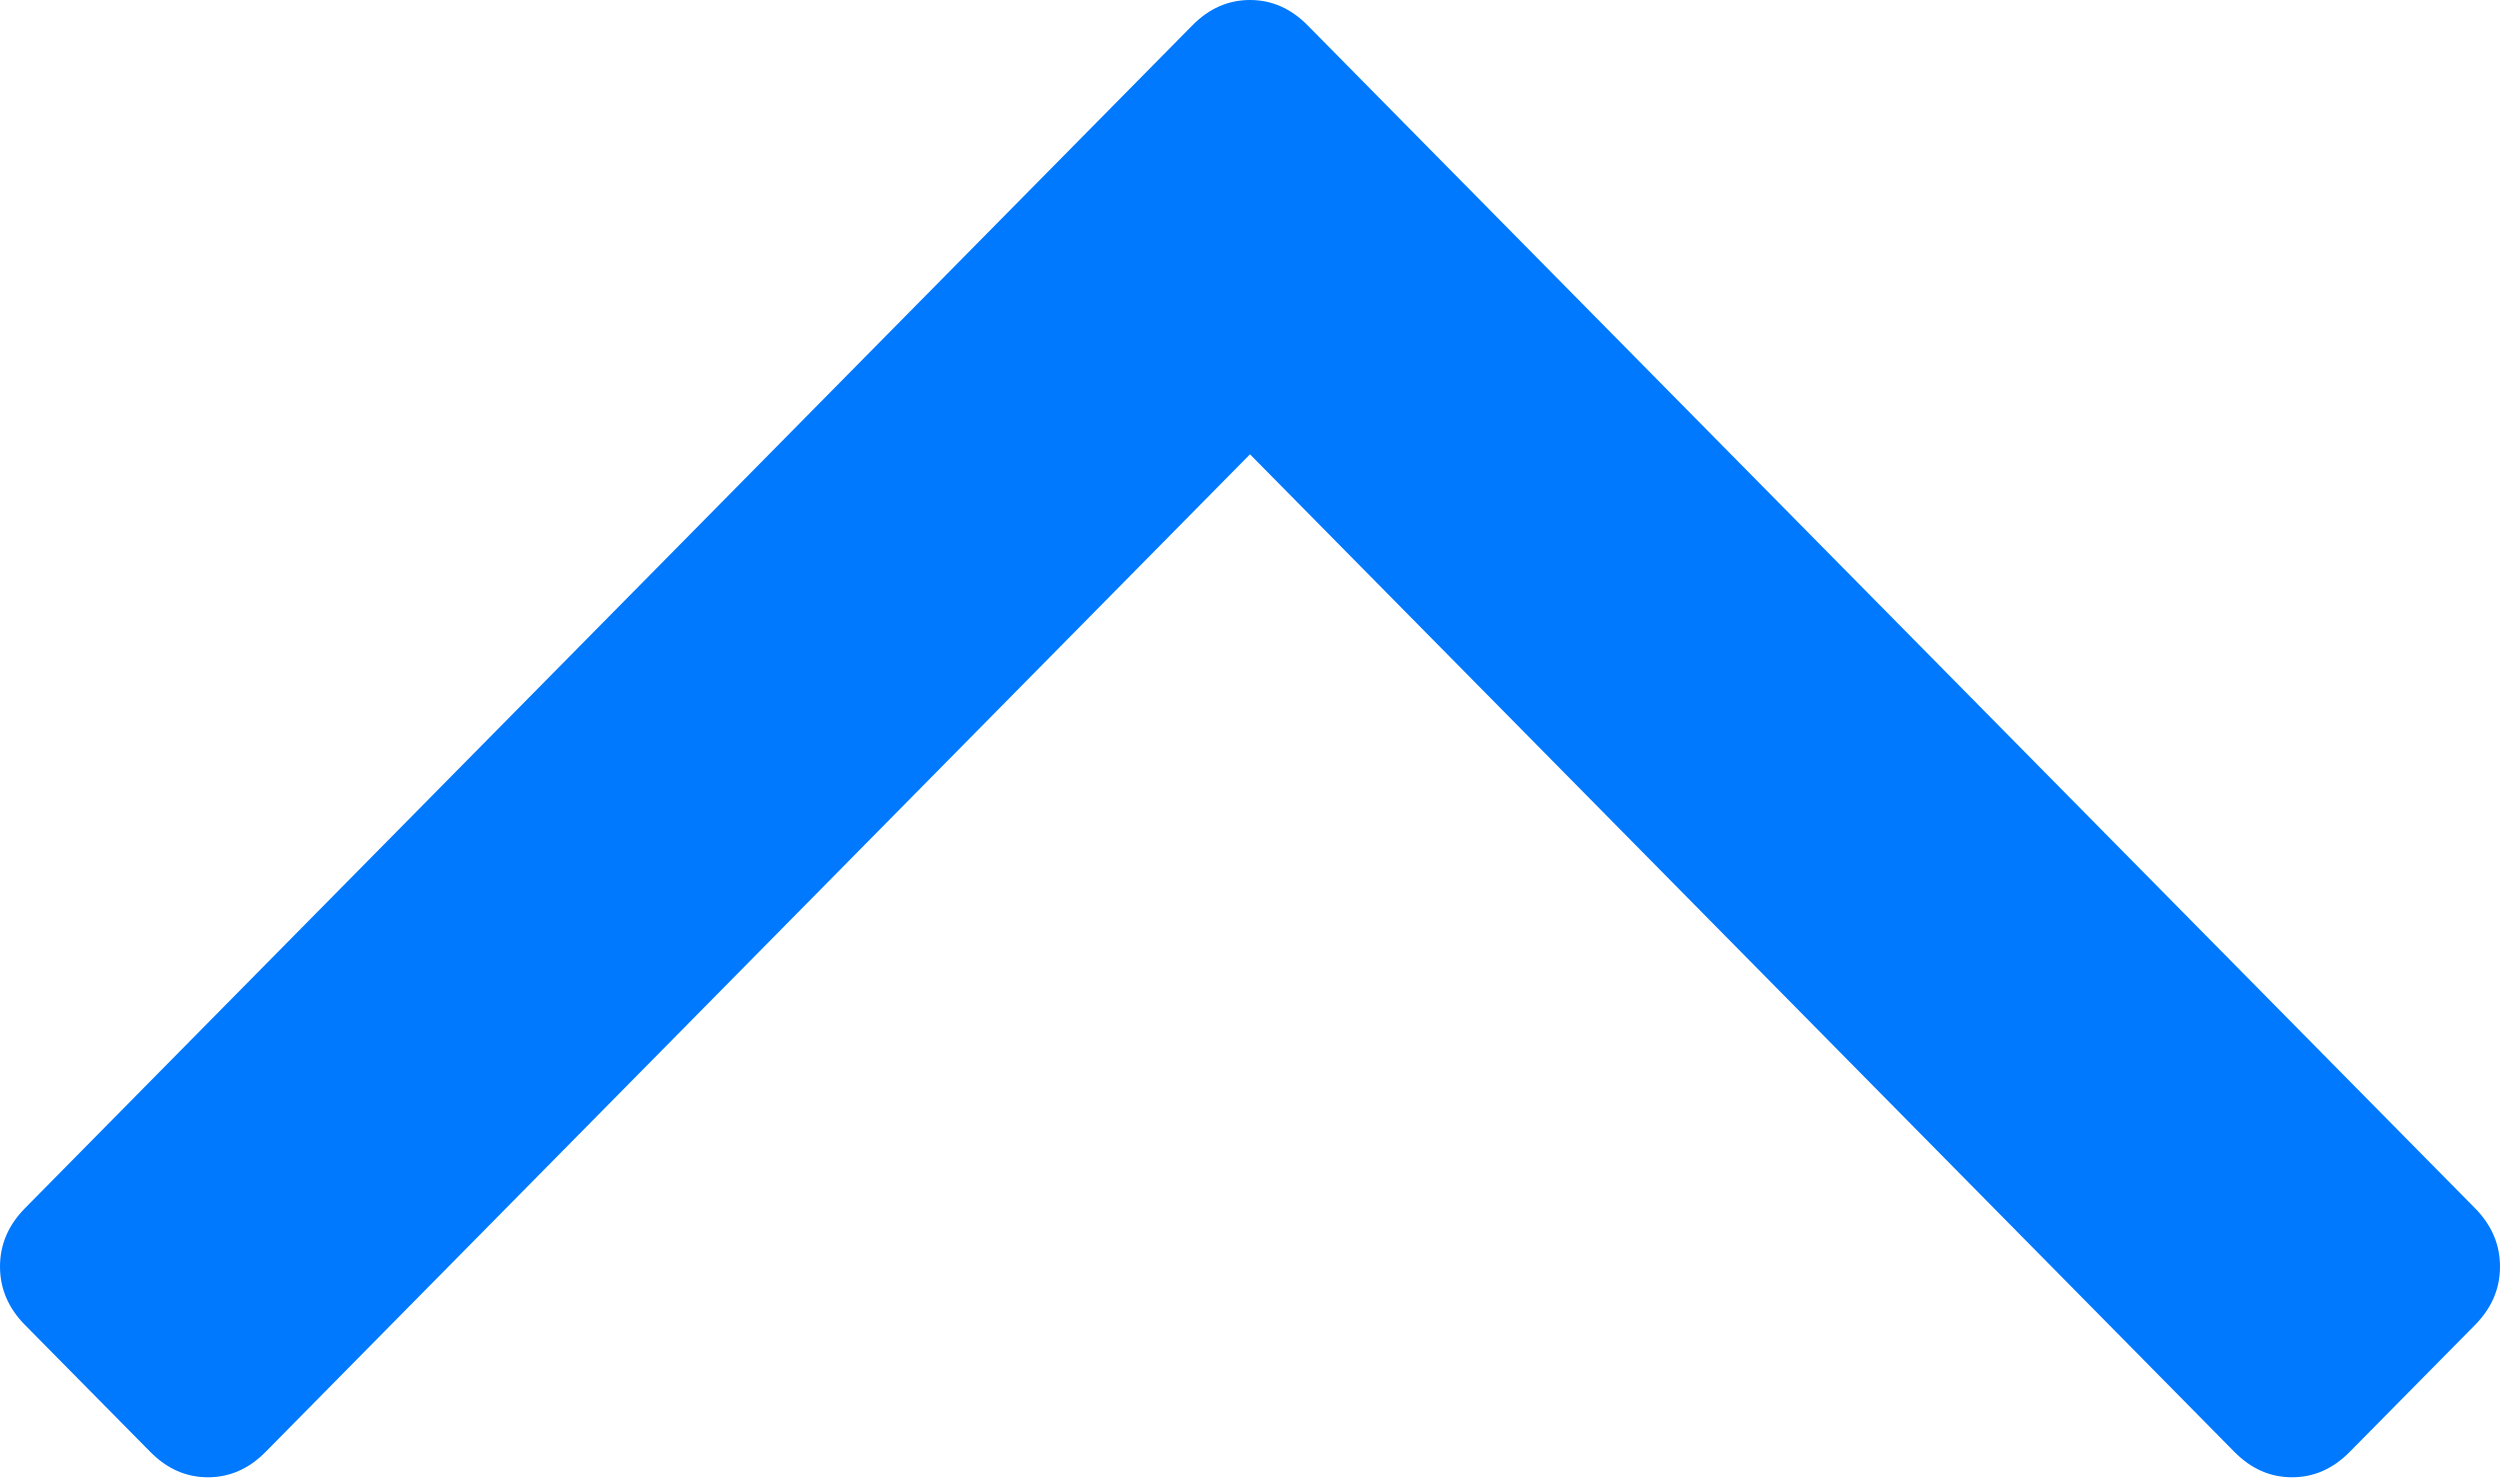
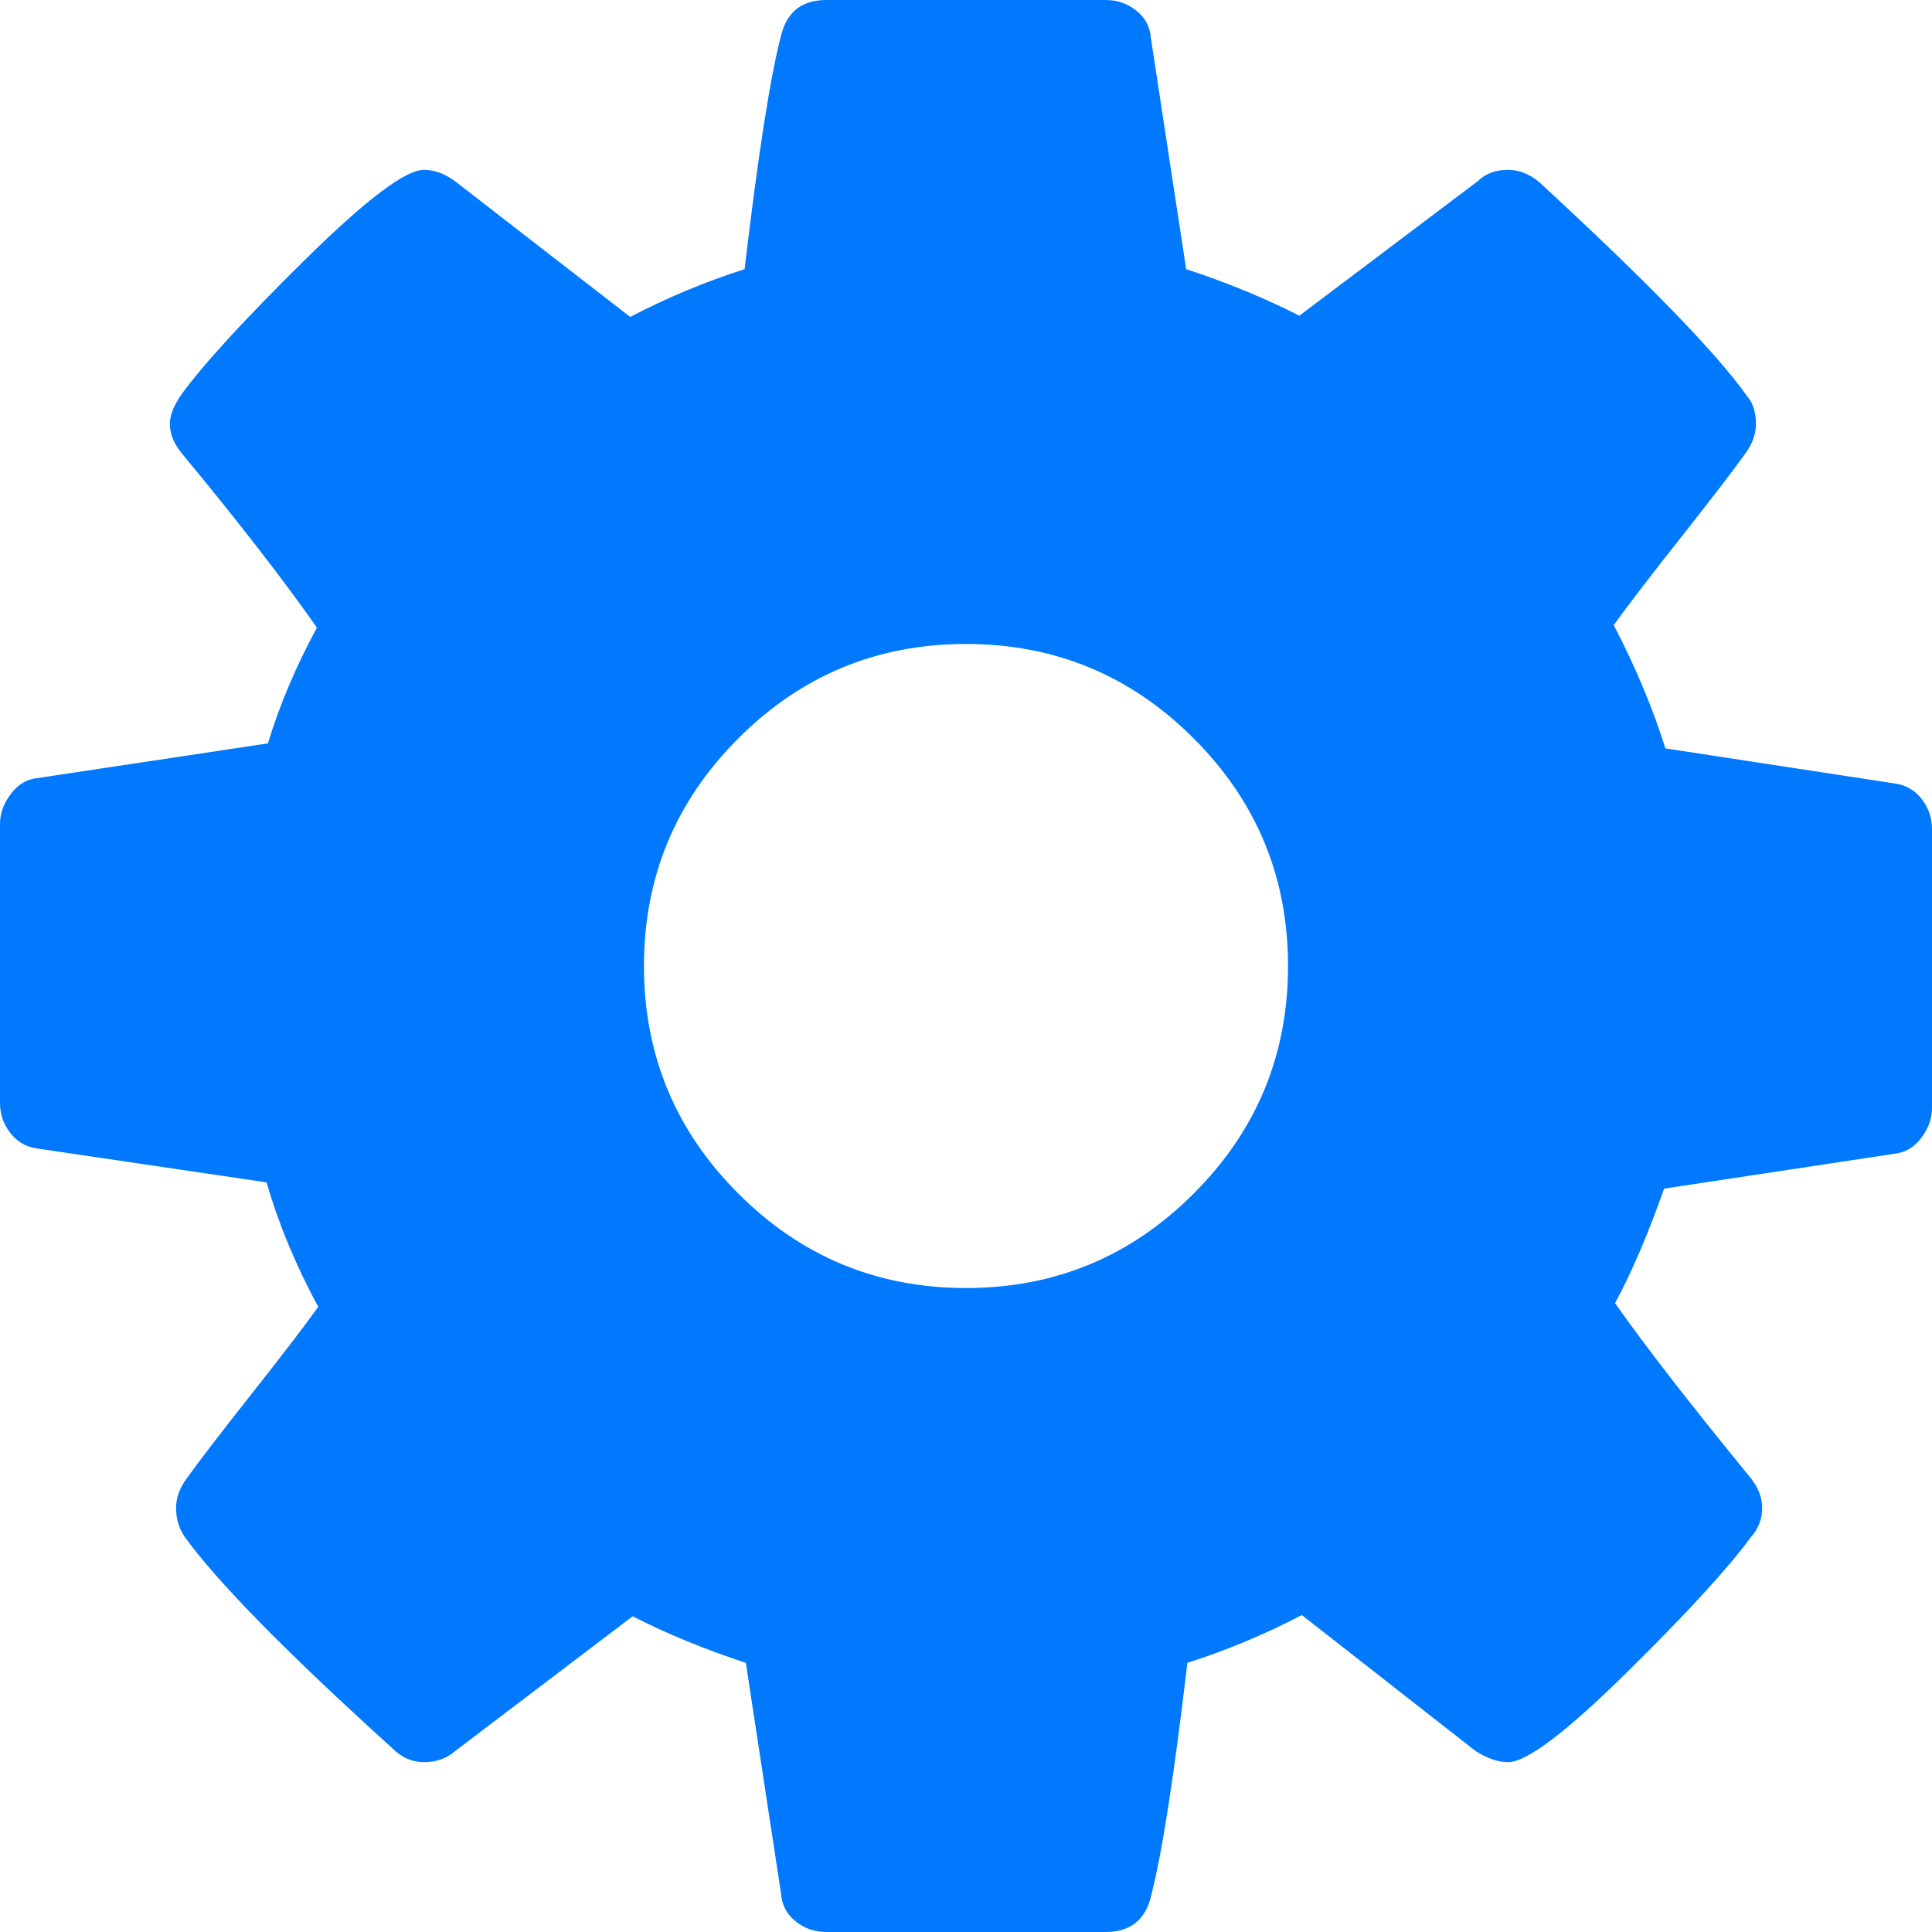
- <svg xmlns="http://www.w3.org/2000/svg" version="1.1" width="22px" height="13px">
-   <g transform="matrix(1 0 0 1 -590 -201 )">
-     <path d="M 21.78 10.632  C 21.927 10.781  22 10.952  22 11.146  C 22 11.34  21.927 11.511  21.78 11.66  L 20.677 12.777  C 20.53 12.926  20.361 13  20.17 13  C 19.979 13  19.81 12.926  19.663 12.777  L 11 3.998  L 2.337 12.777  C 2.19 12.926  2.021 13  1.83 13  C 1.639 13  1.47 12.926  1.323 12.777  L 0.22 11.66  C 0.073 11.511  0 11.34  0 11.146  C 0 10.952  0.073 10.781  0.22 10.632  L 10.493 0.223  C 10.64 0.074  10.809 0  11 0  C 11.191 0  11.36 0.074  11.507 0.223  L 21.78 10.632  Z " fill-rule="nonzero" fill="#0079fe" stroke="none" transform="matrix(1 0 0 1 590 201 )" />
+ <svg xmlns="http://www.w3.org/2000/svg" version="1.1" width="22px" height="22px">
+   <g transform="matrix(1 0 0 1 -891 -341 )">
+     <path d="M 13.592 13.592  C 14.309 12.876  14.667 12.012  14.667 11  C 14.667 9.988  14.309 9.124  13.592 8.408  C 12.876 7.691  12.012 7.333  11 7.333  C 9.988 7.333  9.124 7.691  8.408 8.408  C 7.691 9.124  7.333 9.988  7.333 11  C 7.333 12.012  7.691 12.876  8.408 13.592  C 9.124 14.309  9.988 14.667  11 14.667  C 12.012 14.667  12.876 14.309  13.592 13.592  Z M 21.885 9.102  C 21.962 9.202  22 9.315  22 9.439  L 22 12.618  C 22 12.733  21.962 12.843  21.885 12.948  C 21.809 13.053  21.714 13.115  21.599 13.134  L 18.949 13.535  C 18.768 14.051  18.582 14.485  18.391 14.839  C 18.725 15.316  19.236 15.975  19.923 16.815  C 20.019 16.93  20.066 17.049  20.066 17.173  C 20.066 17.297  20.023 17.407  19.938 17.503  C 19.68 17.856  19.207 18.372  18.52 19.049  C 17.832 19.727  17.383 20.066  17.173 20.066  C 17.059 20.066  16.934 20.023  16.801 19.938  L 14.824 18.391  C 14.404 18.61  13.97 18.792  13.521 18.935  C 13.368 20.234  13.23 21.122  13.105 21.599  C 13.039 21.866  12.867 22  12.59 22  L 9.41 22  C 9.276 22  9.16 21.959  9.059 21.878  C 8.959 21.797  8.904 21.694  8.895 21.57  L 8.493 18.935  C 8.026 18.782  7.596 18.605  7.204 18.405  L 5.185 19.938  C 5.089 20.023  4.97 20.066  4.827 20.066  C 4.693 20.066  4.574 20.014  4.469 19.909  C 3.266 18.82  2.478 18.018  2.105 17.503  C 2.039 17.407  2.005 17.297  2.005 17.173  C 2.005 17.059  2.043 16.949  2.12 16.844  C 2.263 16.643  2.507 16.326  2.85 15.891  C 3.194 15.457  3.452 15.12  3.624 14.882  C 3.366 14.404  3.17 13.931  3.036 13.464  L 0.415 13.077  C 0.291 13.058  0.191 12.998  0.115 12.898  C 0.038 12.798  0 12.685  0 12.561  L 0 9.382  C 0 9.267  0.038 9.157  0.115 9.052  C 0.191 8.947  0.282 8.885  0.387 8.866  L 3.051 8.465  C 3.184 8.026  3.371 7.586  3.609 7.147  C 3.227 6.603  2.717 5.944  2.077 5.171  C 1.981 5.056  1.934 4.941  1.934 4.827  C 1.934 4.731  1.977 4.622  2.062 4.497  C 2.311 4.154  2.781 3.64  3.473 2.958  C 4.166 2.275  4.617 1.934  4.827 1.934  C 4.951 1.934  5.075 1.981  5.199 2.077  L 7.176 3.609  C 7.596 3.39  8.03 3.208  8.479 3.065  C 8.632 1.766  8.77 0.878  8.895 0.401  C 8.961 0.134  9.133 0  9.41 0  L 12.59 0  C 12.724 0  12.84 0.041  12.941 0.122  C 13.041 0.203  13.096 0.306  13.105 0.43  L 13.507 3.065  C 13.974 3.218  14.404 3.395  14.796 3.595  L 16.829 2.062  C 16.915 1.977  17.03 1.934  17.173 1.934  C 17.297 1.934  17.417 1.981  17.531 2.077  C 18.763 3.213  19.551 4.025  19.895 4.512  C 19.961 4.588  19.995 4.693  19.995 4.827  C 19.995 4.941  19.957 5.051  19.88 5.156  C 19.737 5.357  19.493 5.674  19.15 6.109  C 18.806 6.543  18.548 6.88  18.376 7.118  C 18.625 7.596  18.82 8.064  18.964 8.522  L 21.585 8.923  C 21.709 8.942  21.809 9.002  21.885 9.102  Z " fill-rule="nonzero" fill="#0079fe" stroke="none" transform="matrix(1 0 0 1 891 341 )" />
  </g>
</svg>
